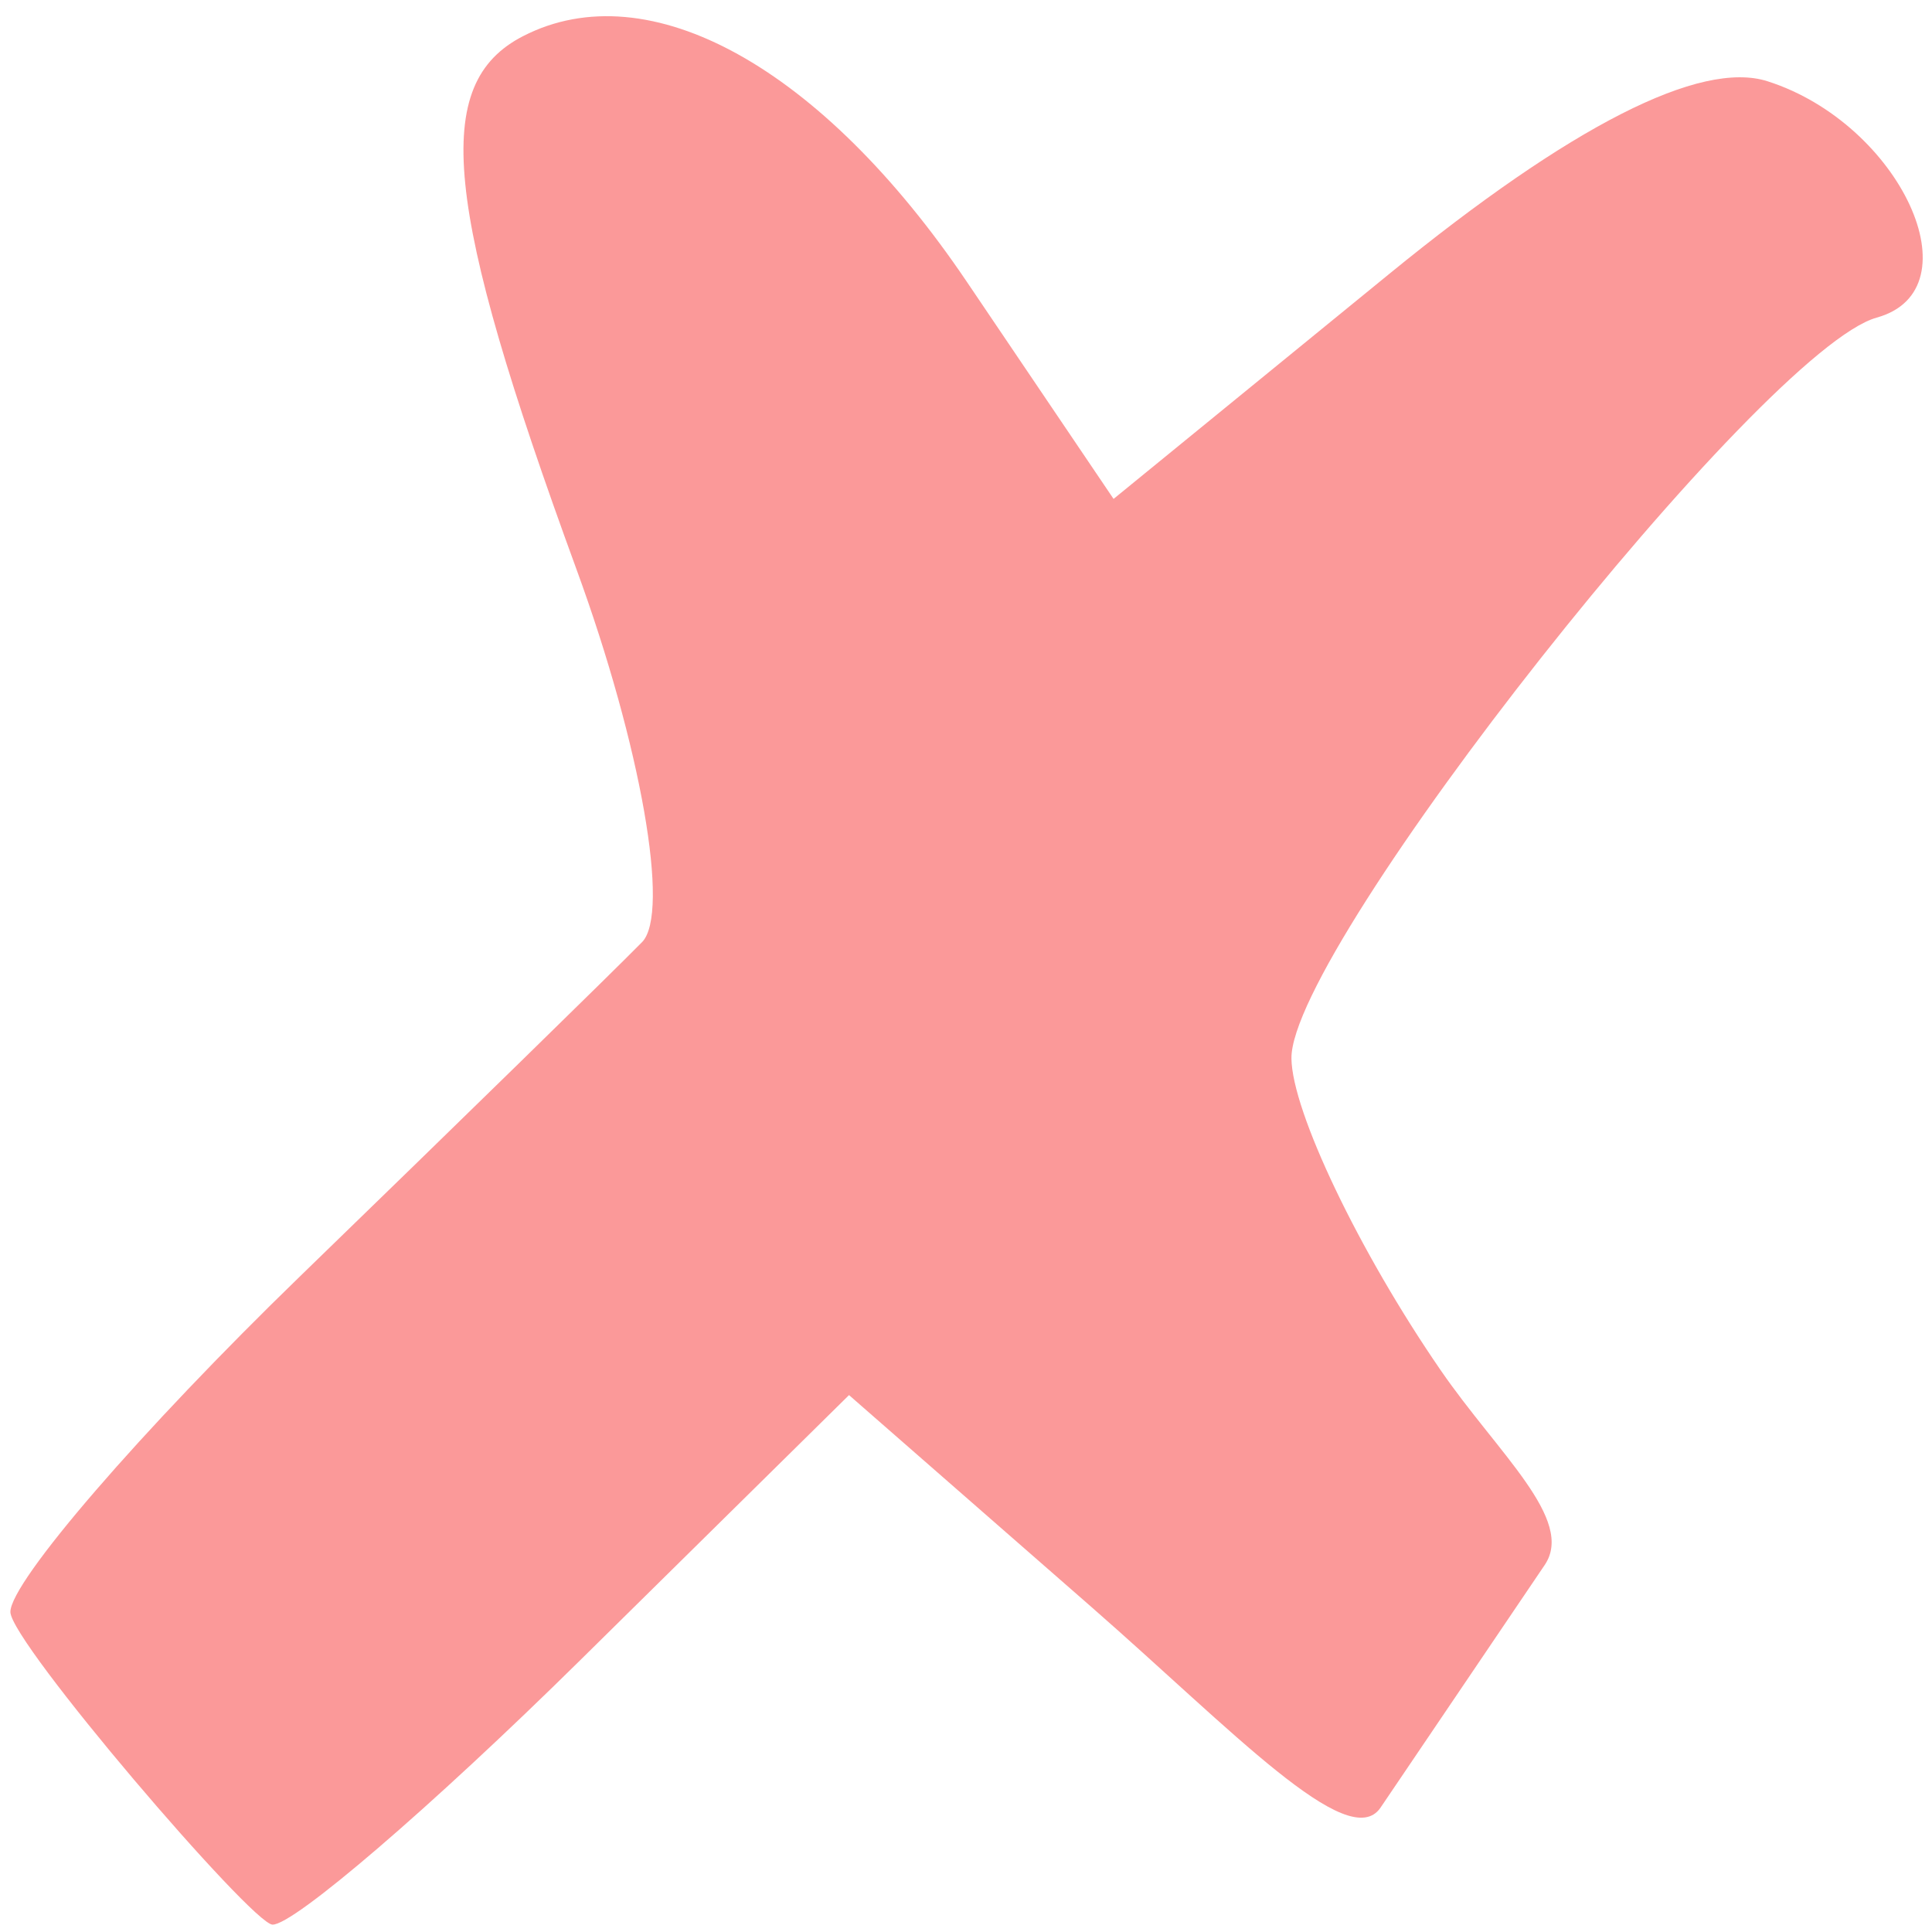
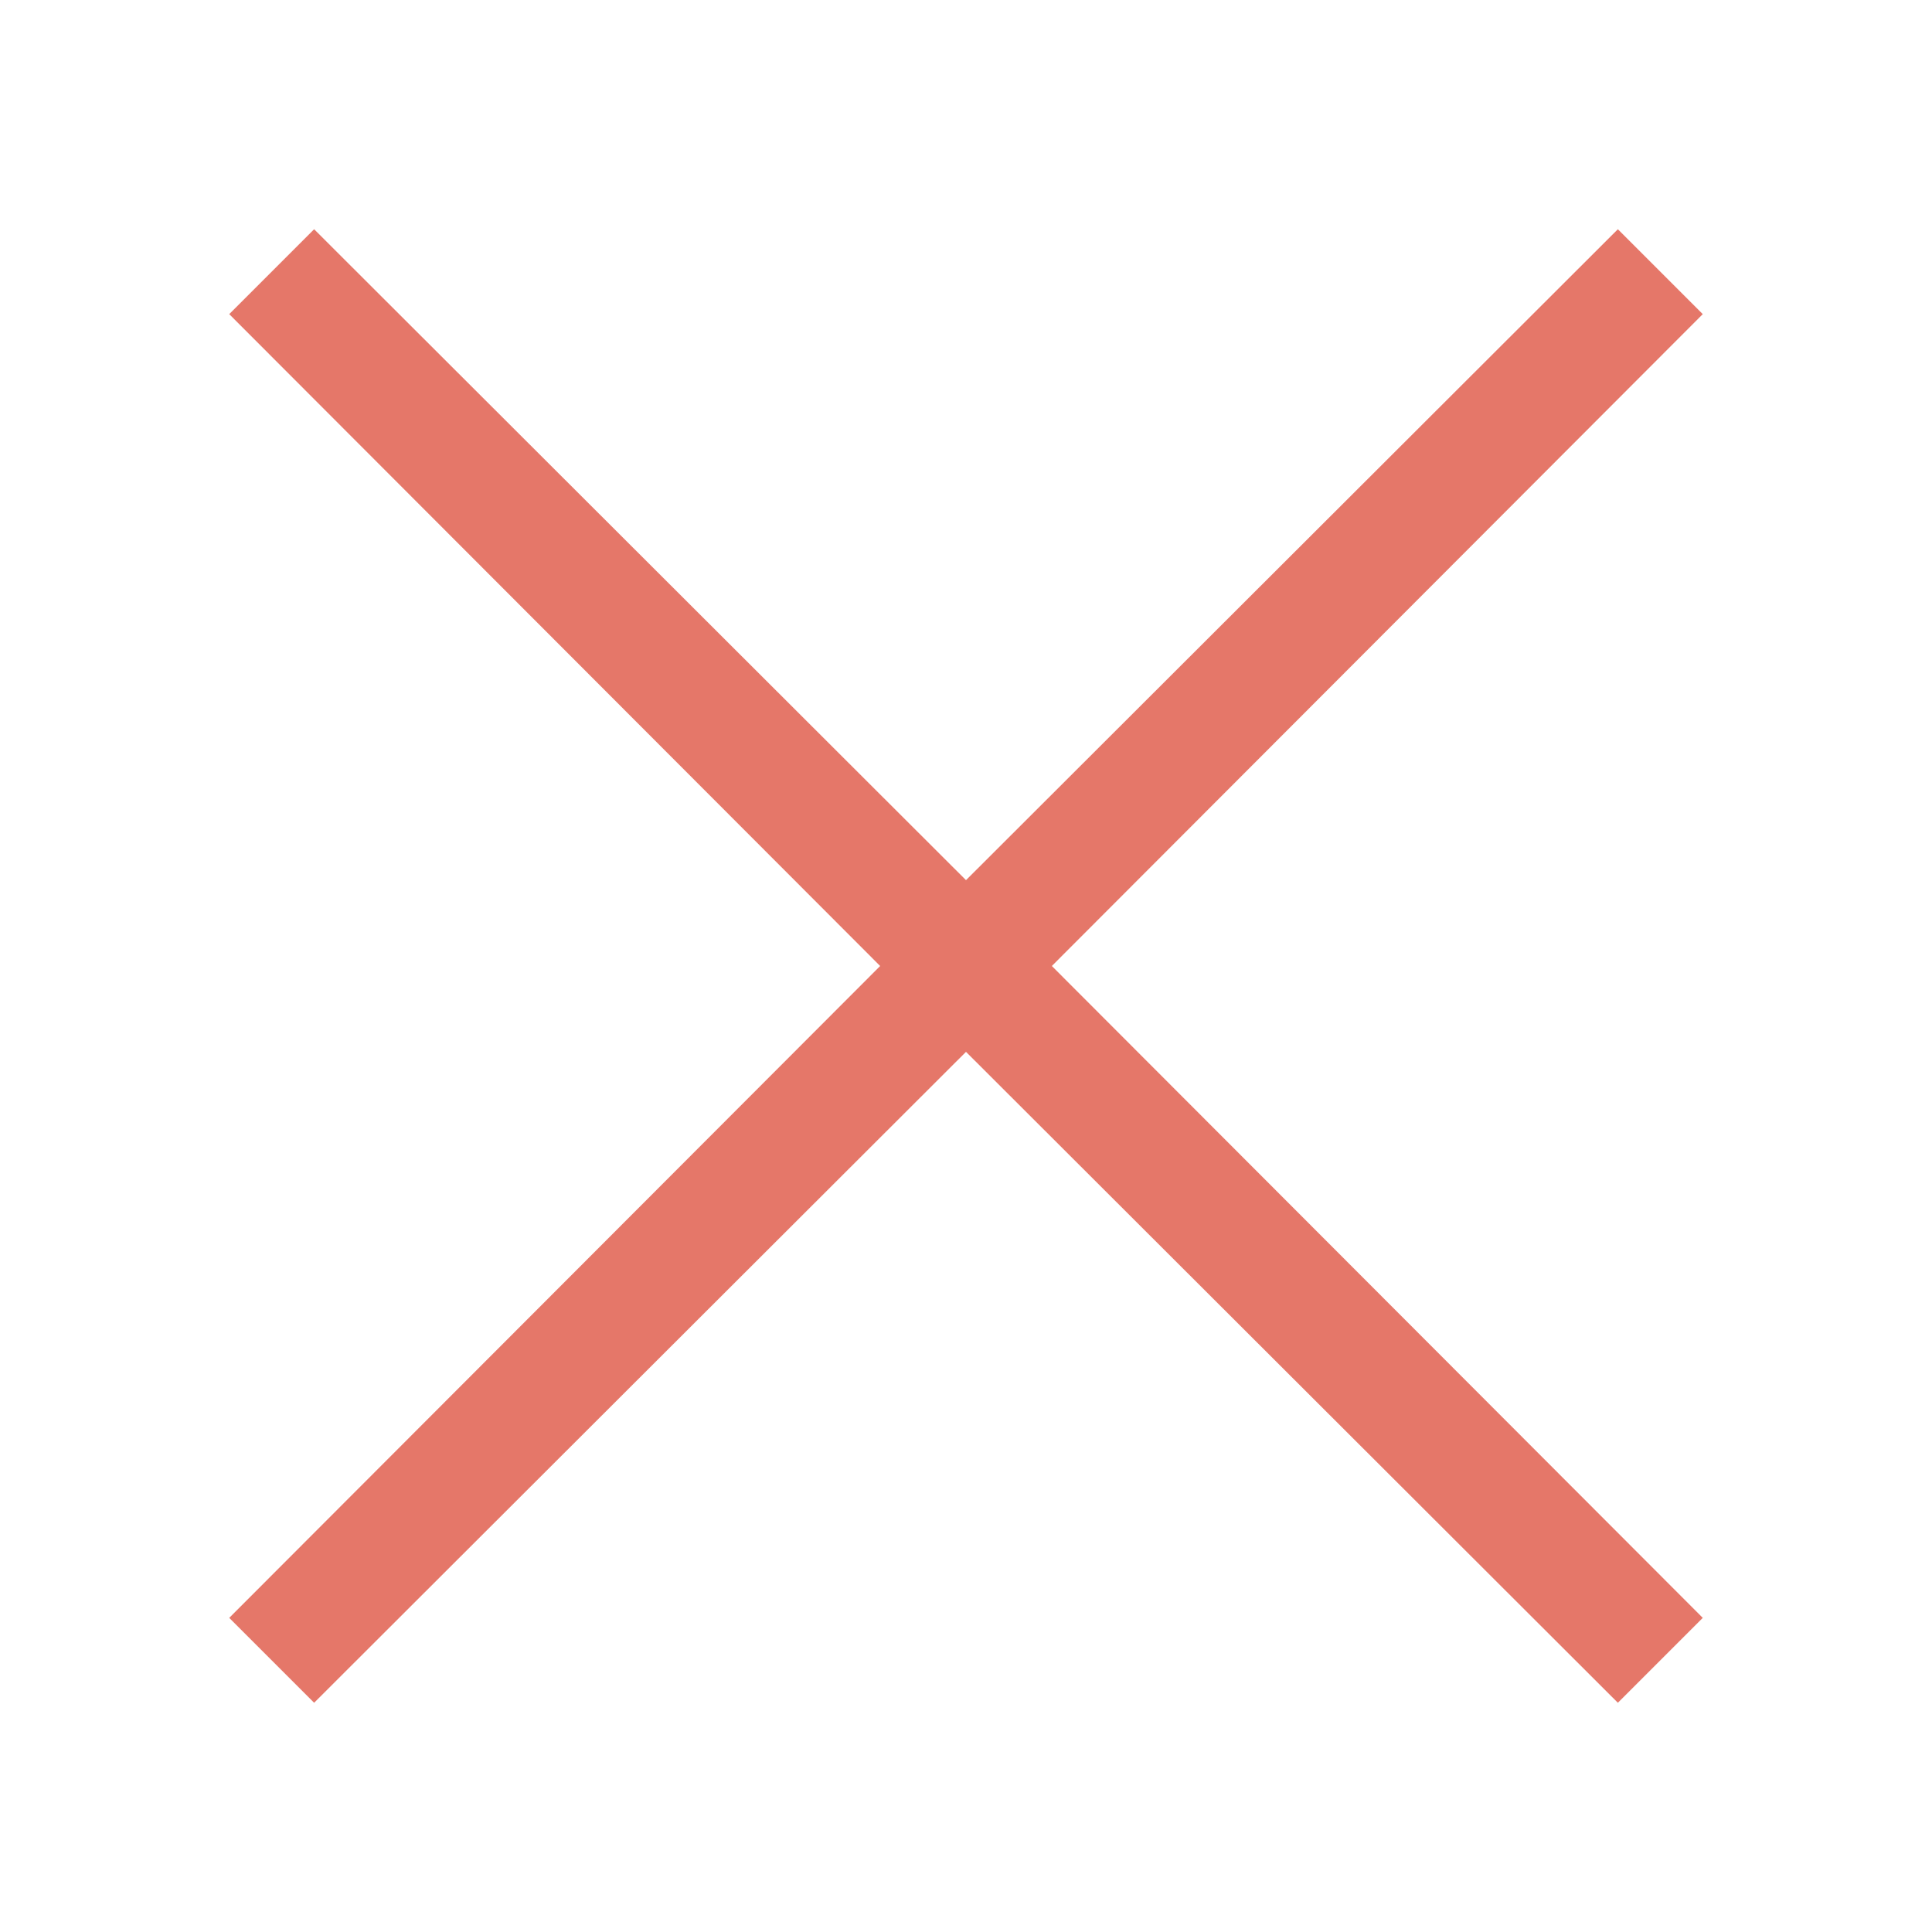
- <svg xmlns="http://www.w3.org/2000/svg" version="1.0" width="600" height="600" id="svg2">
-   <defs id="defs5" />
-   <path d="M 3.226,500.606 C 3.226,491.254 43.758,444.295 93.298,396.253 C 142.838,348.211 190.58,301.563 199.392,292.591 C 208.204,283.62 199.052,231.541 179.053,176.862 C 137.623,63.588 133.847,25.921 162.446,11.222 C 201.534,-8.868 255.18,20.811 300.209,87.44 L 345.828,154.941 L 431.496,85.021 C 487.826,39.047 528.036,18.571 548.909,25.232 C 590.209,38.411 614.043,89.983 582.833,98.635 C 547.408,108.454 400.792,294.003 401.07,328.663 C 401.202,345.074 422.034,388.636 447.365,425.467 C 465.231,451.445 489.246,471.944 479.713,486.035 L 428.752,561.358 C 418.868,575.966 382.36,537.018 339.113,499.21 L 263.672,433.258 L 180.037,515.743 C 134.038,561.11 91.094,597.994 84.605,597.708 C 78.116,597.422 3.226,509.958 3.226,500.606 z" id="X" style="fill:#f60000;fill-opacity:0.4" />
+ <svg xmlns="http://www.w3.org/2000/svg" width="2048px" height="2048px" viewBox="0 0 2048 2048">
+   <path fill="#e57769" transform="translate(0,2048) scale(1,-1)" d="M1805 1715L1115 1024L1805 333L1715 243L1024 933L333 243L243 333L933 1024L243 1715L333 1805L1024 1115L1715 1805L1805 1715Z" />
</svg>
